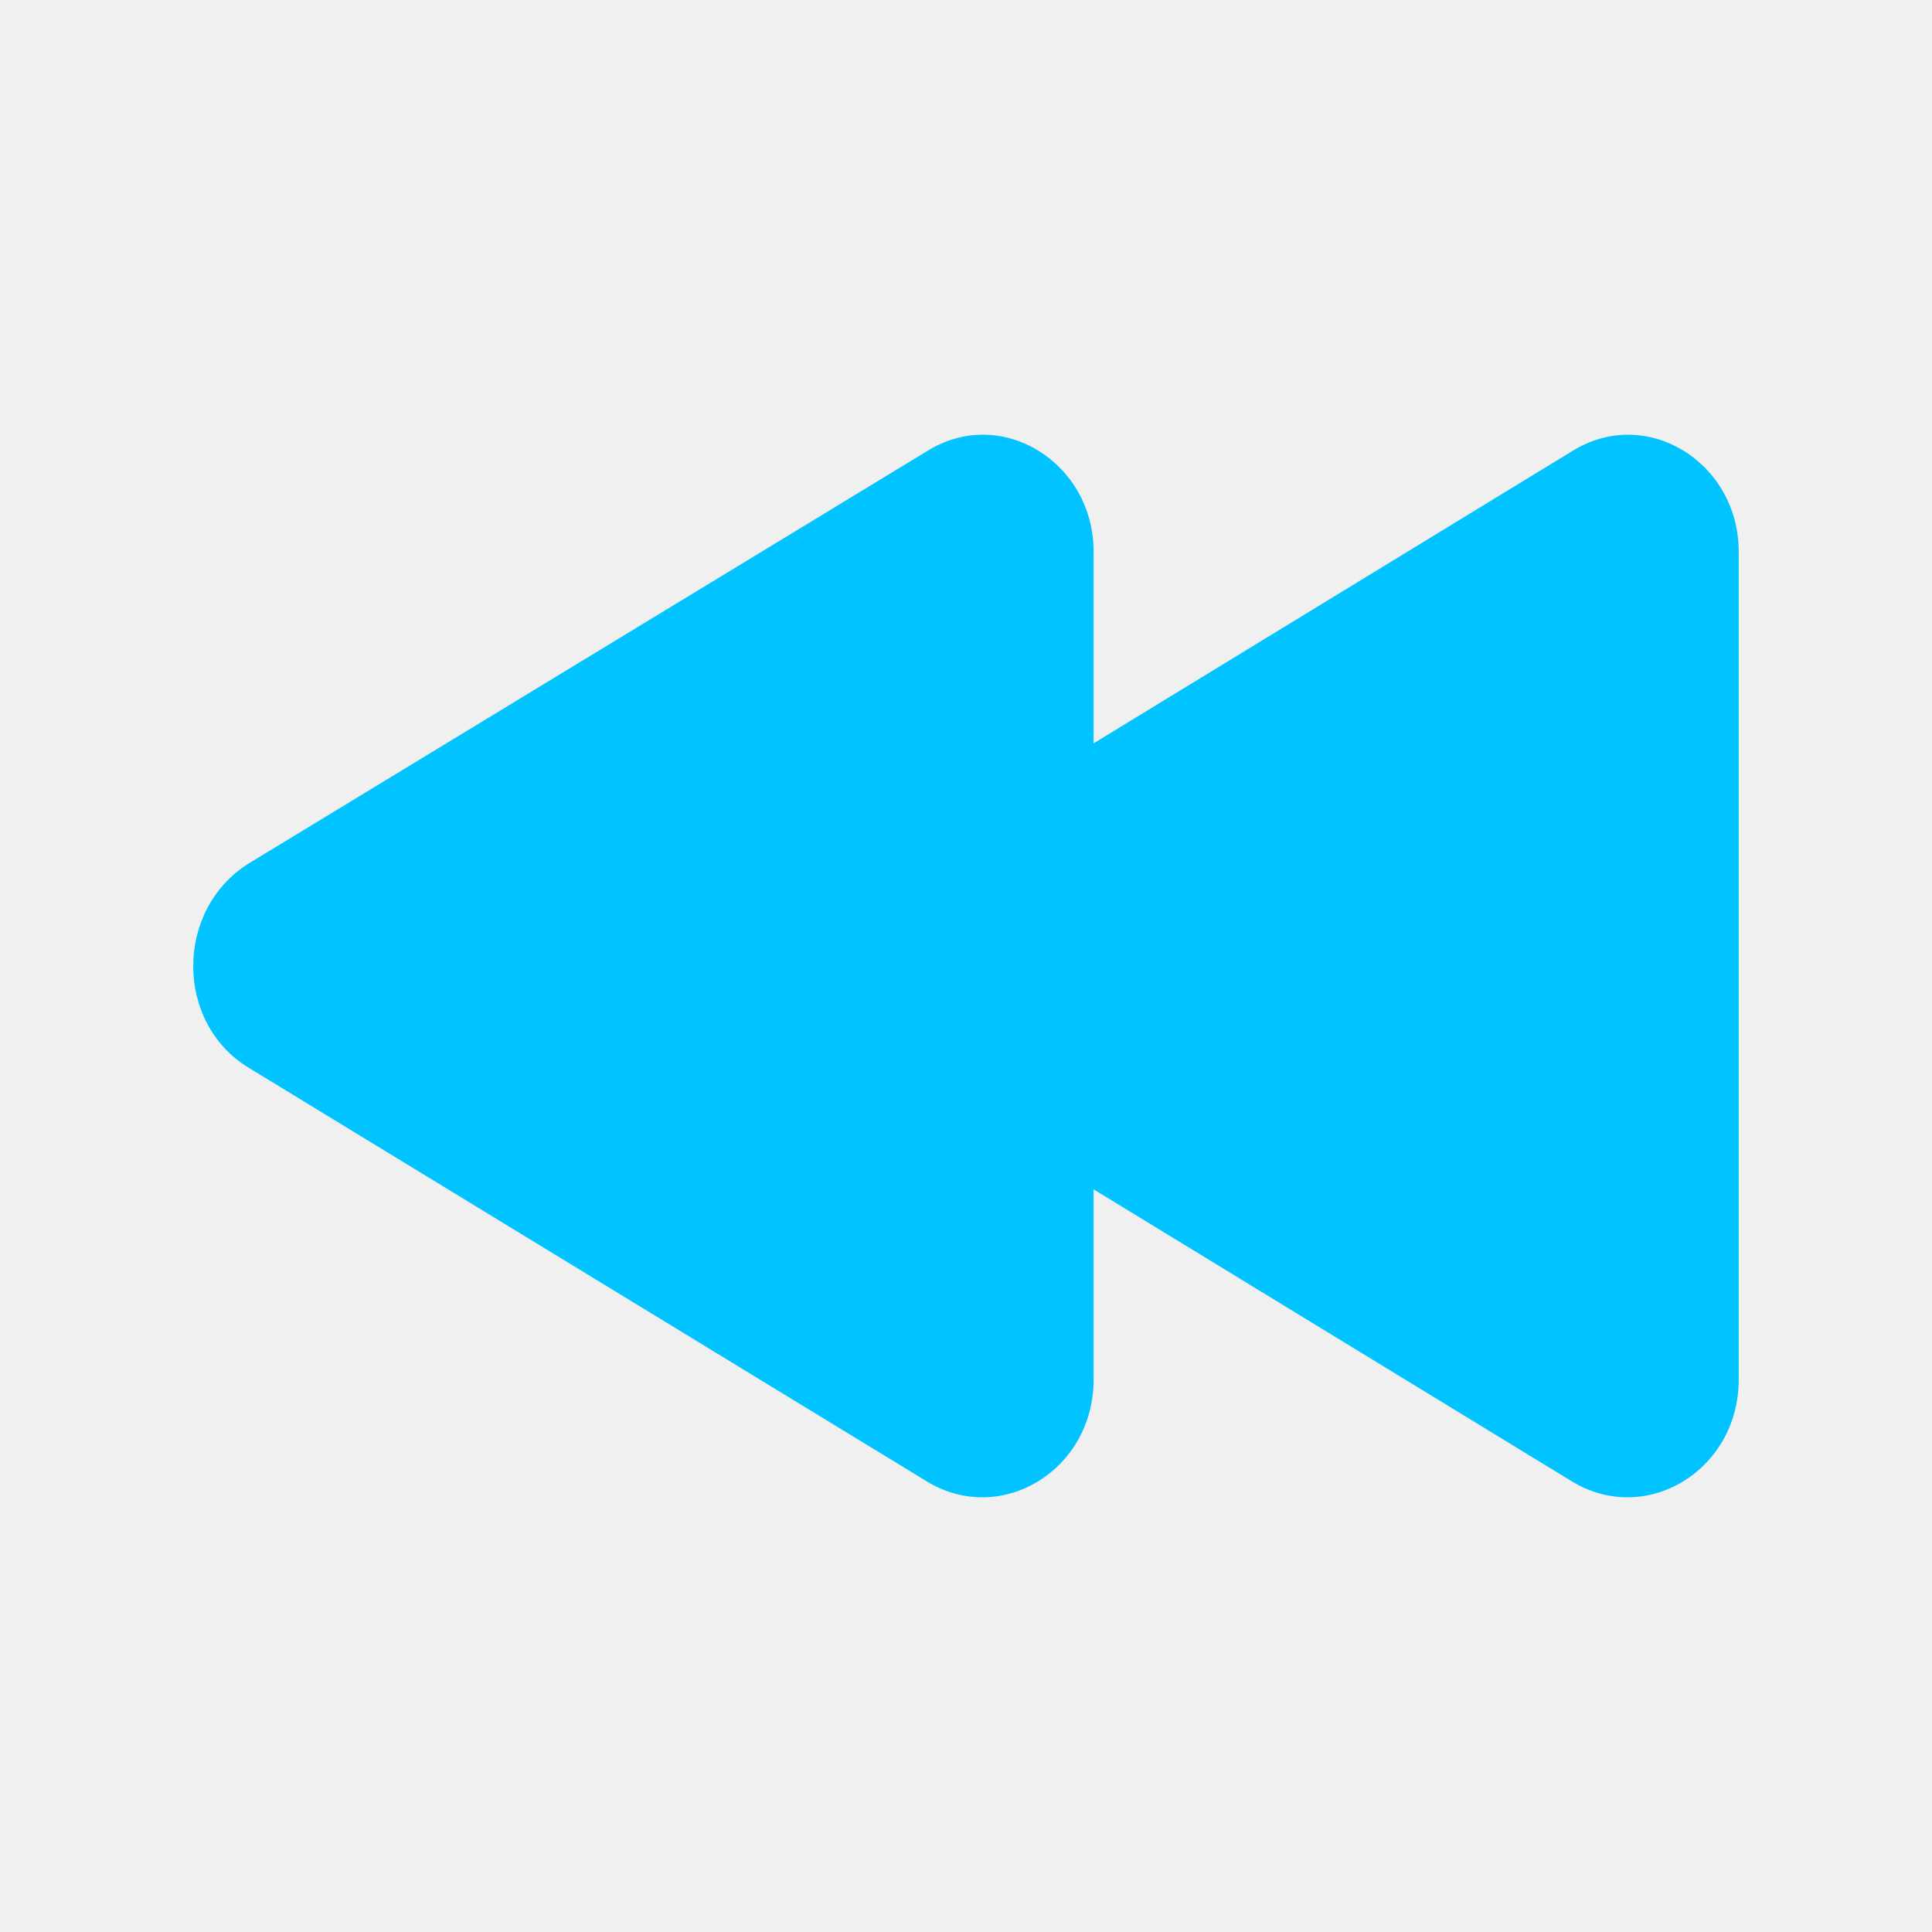
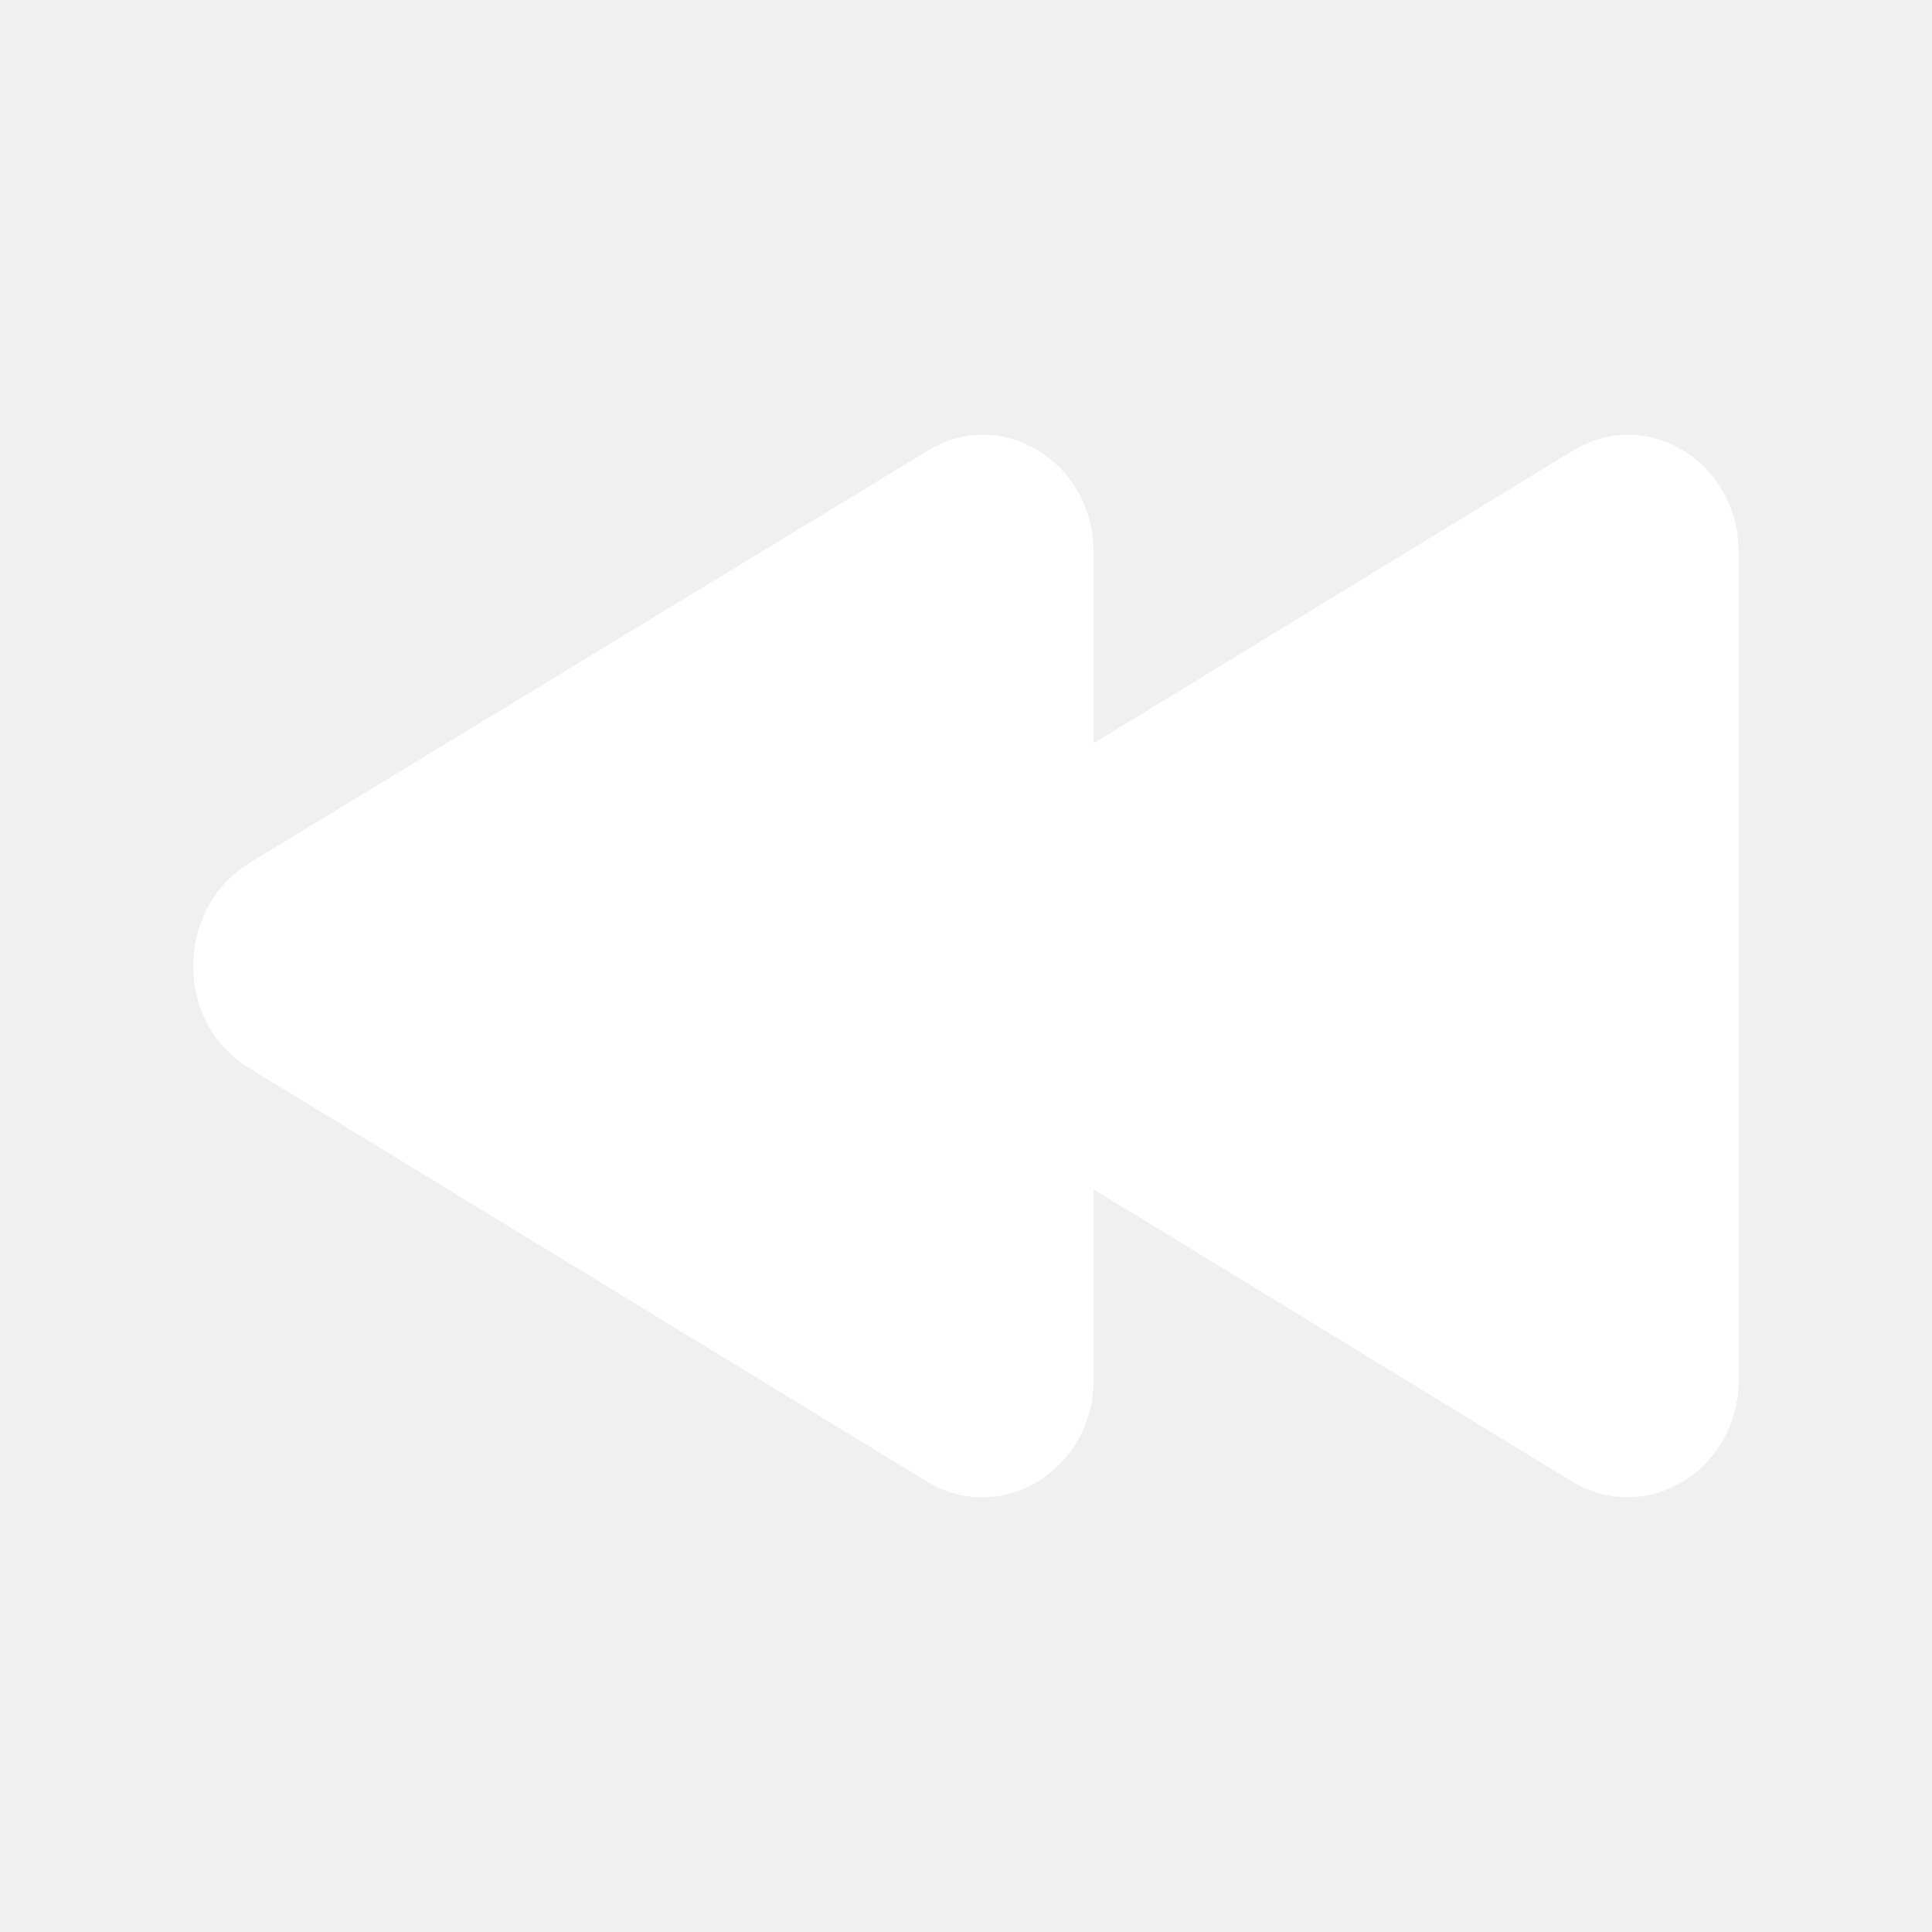
<svg xmlns="http://www.w3.org/2000/svg" width="20px" height="20px" viewBox="0 0 20 20" version="1.1">
  <defs />
  <g id="Page-1" stroke="none" stroke-width="1" fill="none" fill-rule="evenodd">
-     <g id="slower" fill="#00c3ff">
+     <g id="slower" fill="#ffffff">
      <path d="M2.574,8.939 L9.597,4.67 C10.363,4.191 11.321,4.785 11.321,5.711 L11.321,7.695 L16.275,4.67 C17.042,4.191 17.999,4.785 17.999,5.711 L17.999,14.281 C17.999,15.22 17.042,15.801 16.275,15.337 L11.321,12.312 L11.321,14.281 C11.321,15.22 10.363,15.801 9.597,15.337 L2.574,11.053 C1.809,10.589 1.809,9.418 2.574,8.939" />
    </g>
  </g>
</svg>
